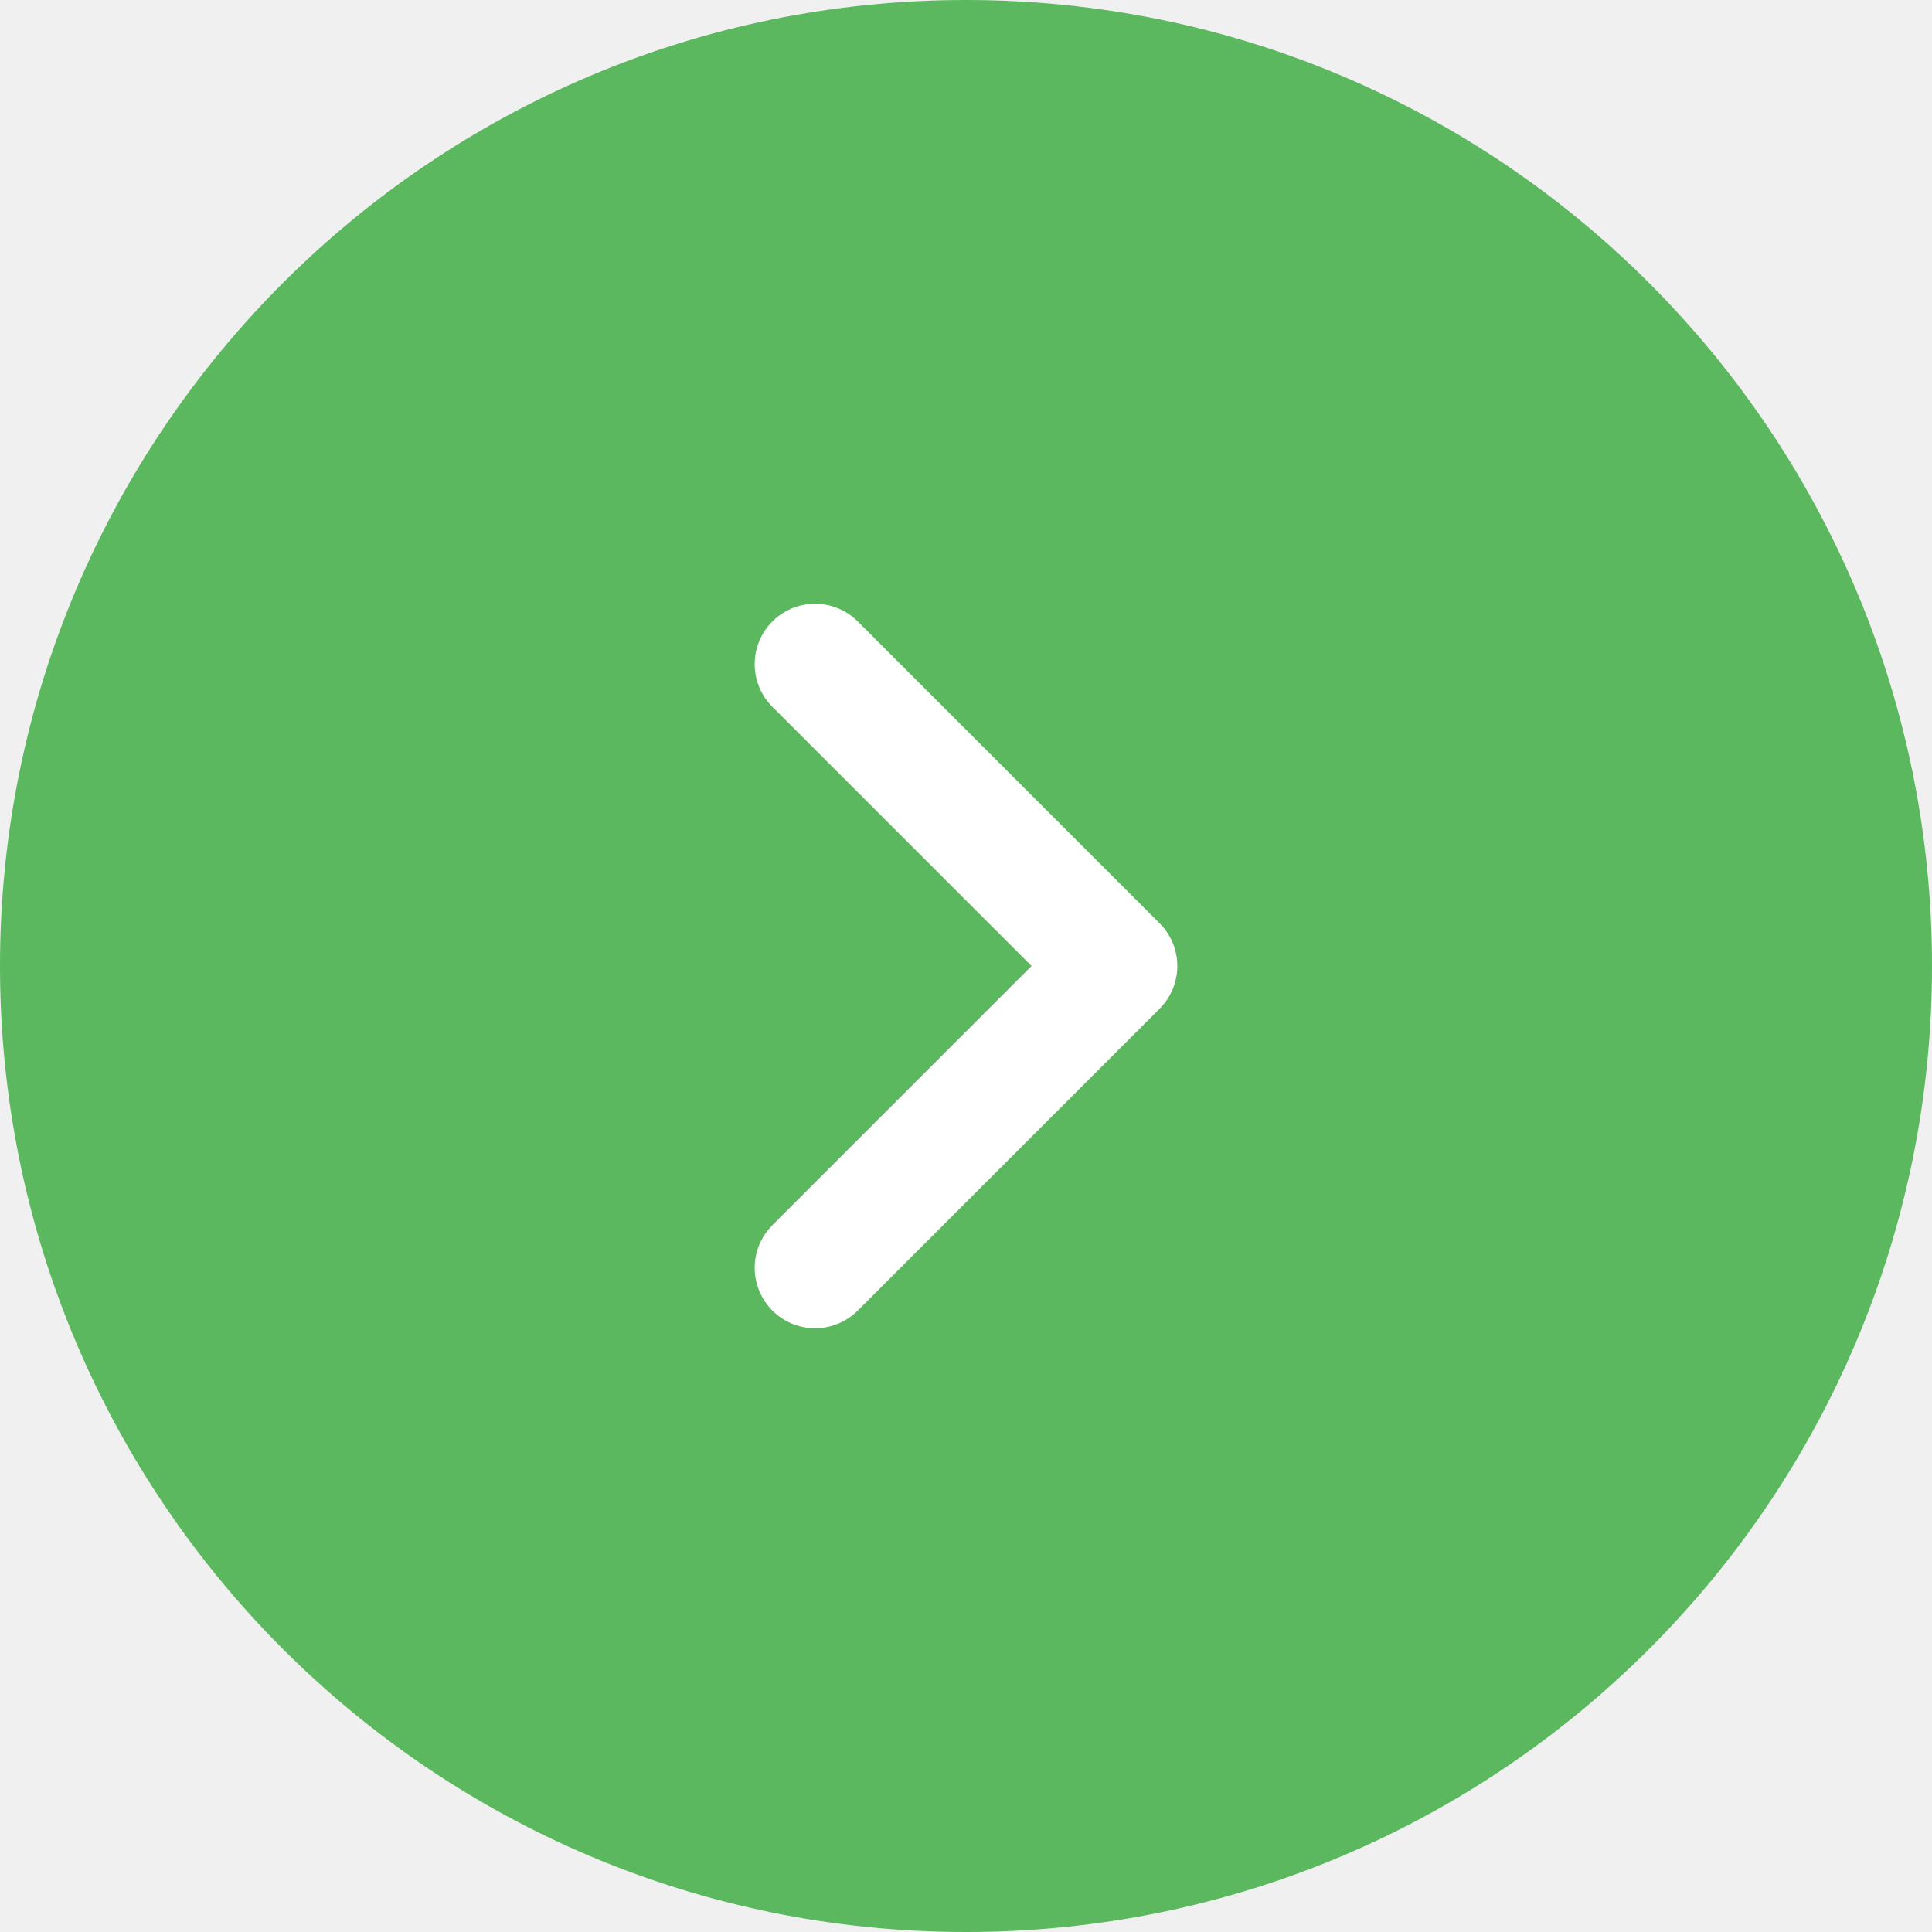
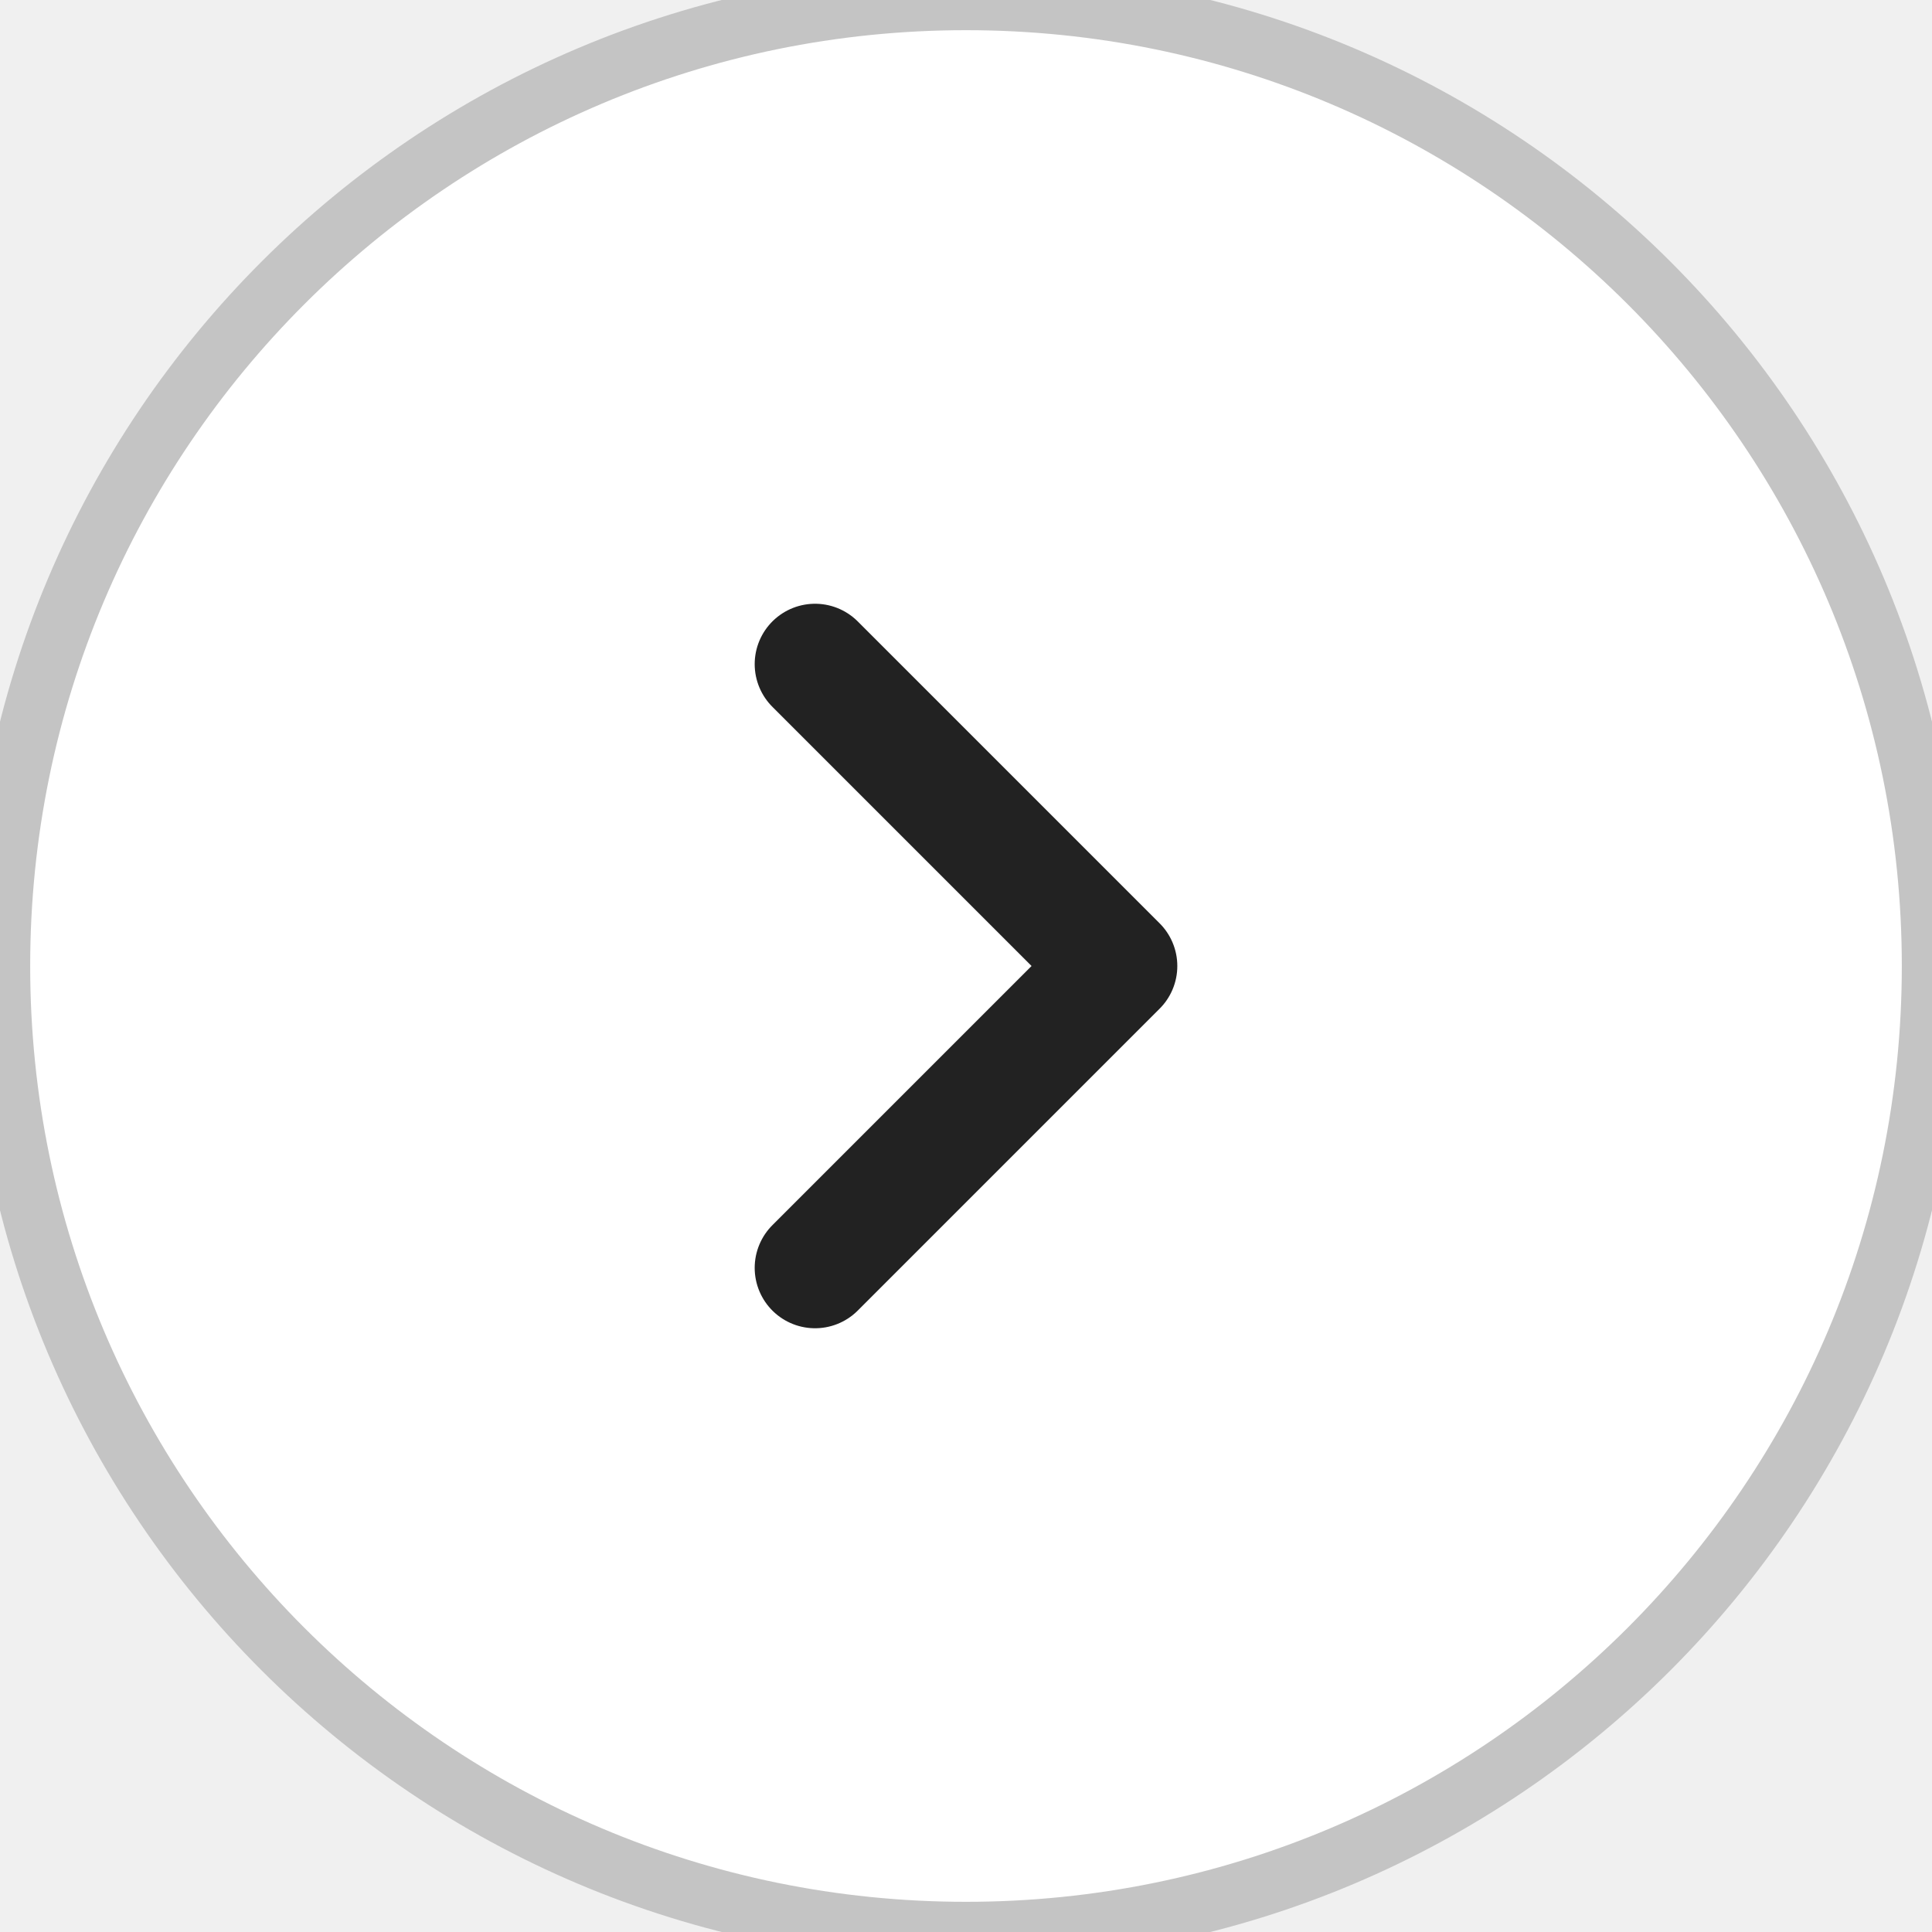
<svg xmlns="http://www.w3.org/2000/svg" width="32" height="32" viewBox="0 0 32 32" fill="none">
-   <circle cx="16" cy="16" r="16" fill="#5CB85F" />
-   <rect width="20" height="20" transform="translate(6 6)" fill="#5CB85F" />
-   <path d="M13.5 21L18.5 16L13.5 11" stroke="white" stroke-width="2" stroke-linecap="round" stroke-linejoin="round" />
+   <circle cx="16" cy="16" r="16" fill="white" stroke="#C4C4C4" />
+   <rect width="20" height="20" transform="translate(6 6)" fill="white" />
+   <path d="M13.5 21L18.5 16L13.5 11" stroke="#222222" stroke-width="2" stroke-linecap="round" stroke-linejoin="round" />
</svg>
